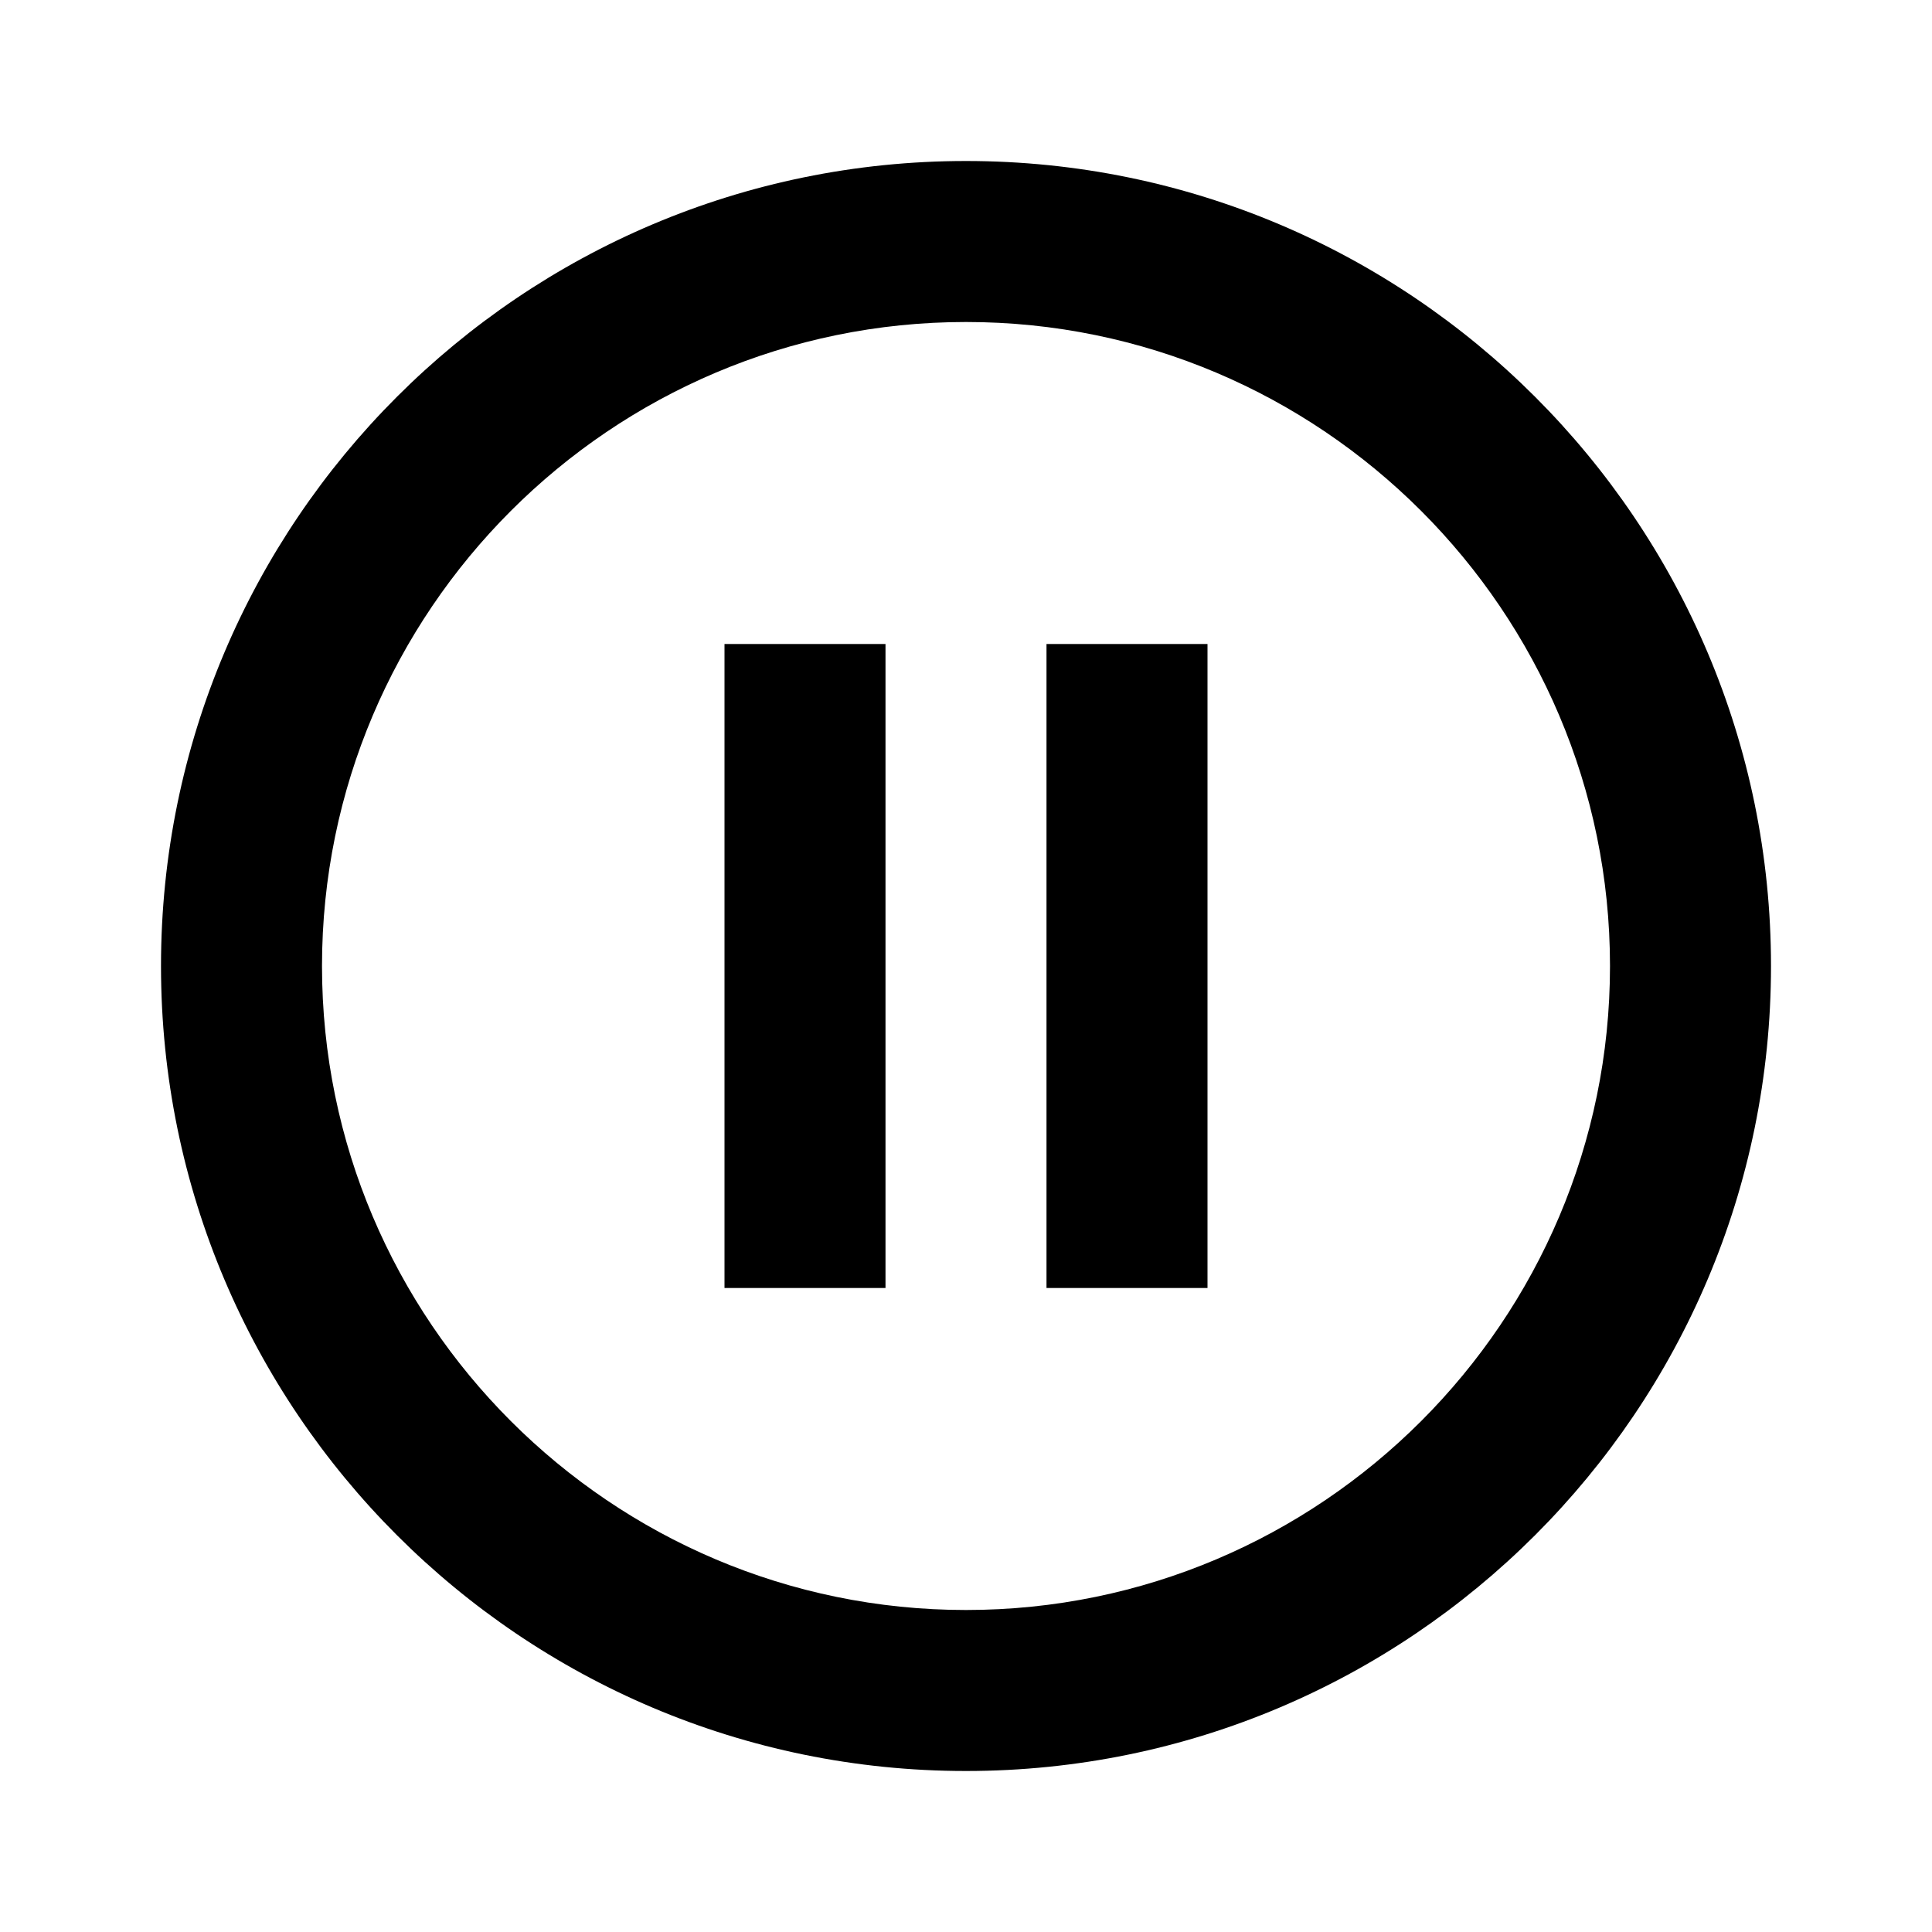
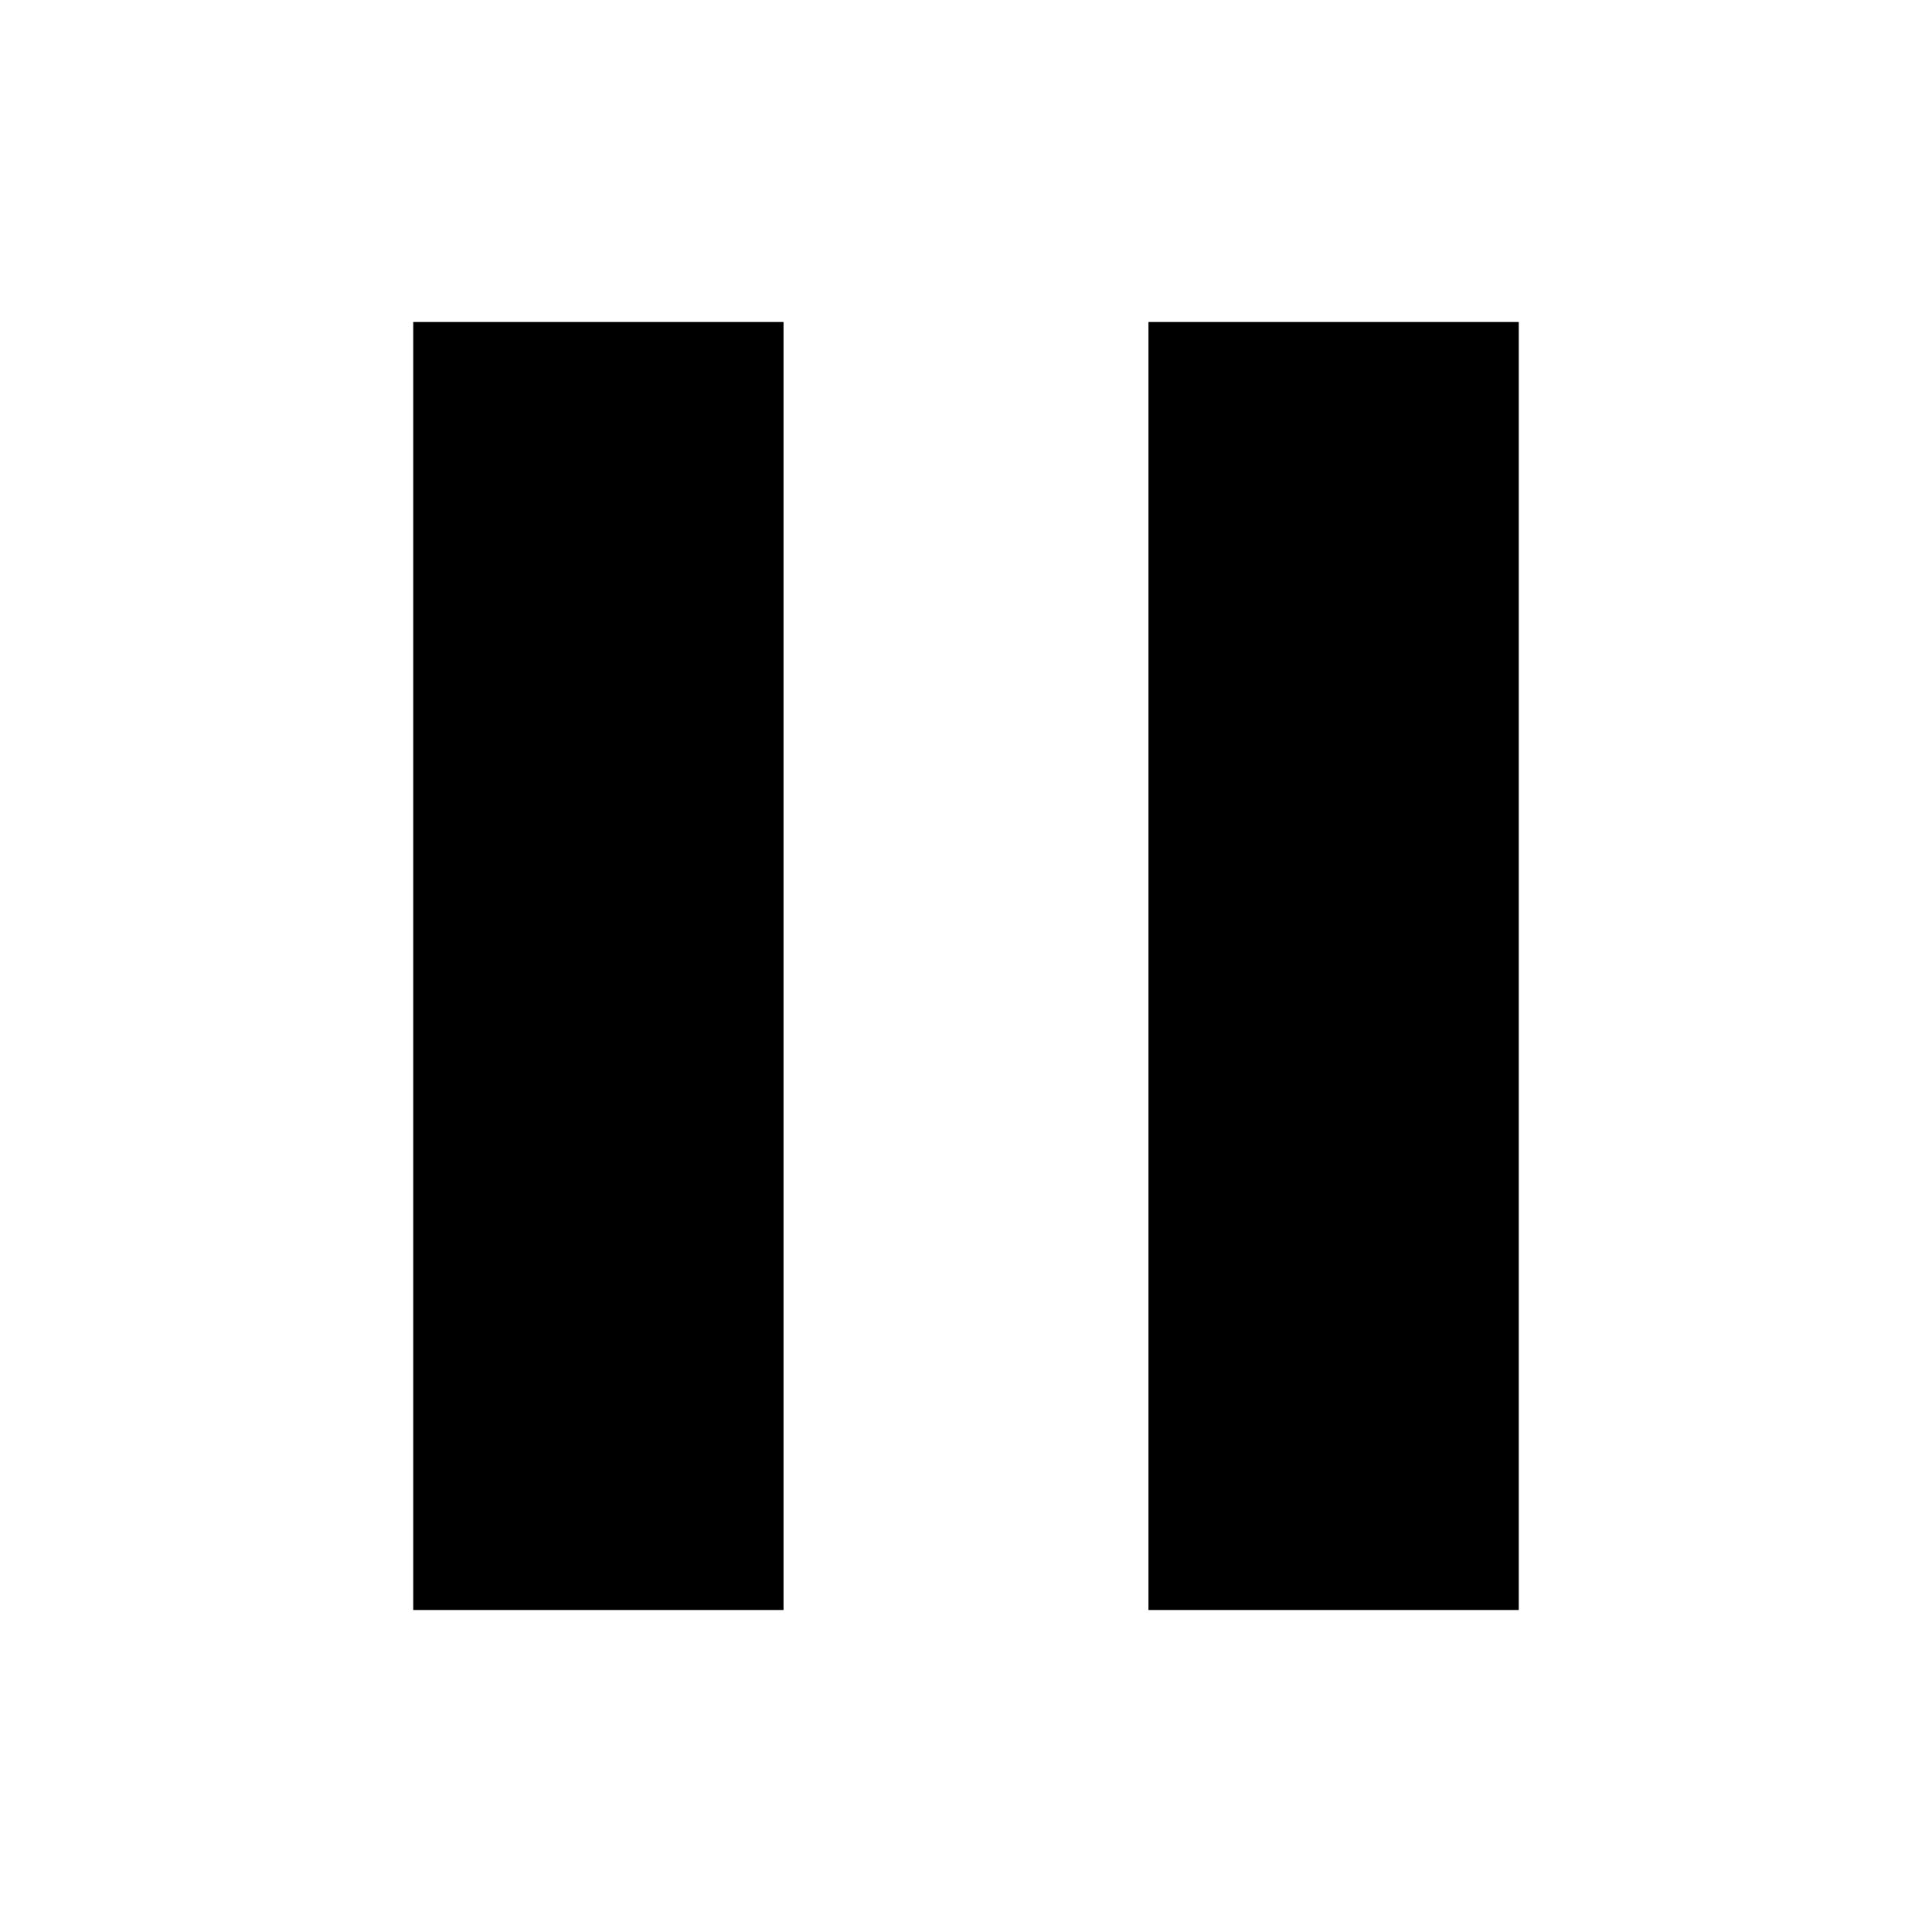
- <svg xmlns="http://www.w3.org/2000/svg" width="24" height="24" viewBox="0 0 24 24">
-   <path fill="none" d="M0 0h24v24H0V0z" />
-   <path d="M9 16h2V8H9v8zm3-14C6.48 2 2 6.48 2 12s4.48 10 10 10 10-4.48 10-10S17.52 2 12 2zm0 18c-4.41 0-8-3.59-8-8s3.59-8 8-8 8 3.59 8 8-3.59 8-8 8zm1-4h2V8h-2v8z" />
+ <svg xmlns="http://www.w3.org/2000/svg" version="1.1" id="Layer_1" x="0px" y="0px" viewBox="0 0 36 36" style="enable-background:new 0 0 36 36;" xml:space="preserve">
+   <path d="M7.7,30h6.9V6H7.7V30z M21.4,6v24h6.9V6H21.4z" />
</svg>
